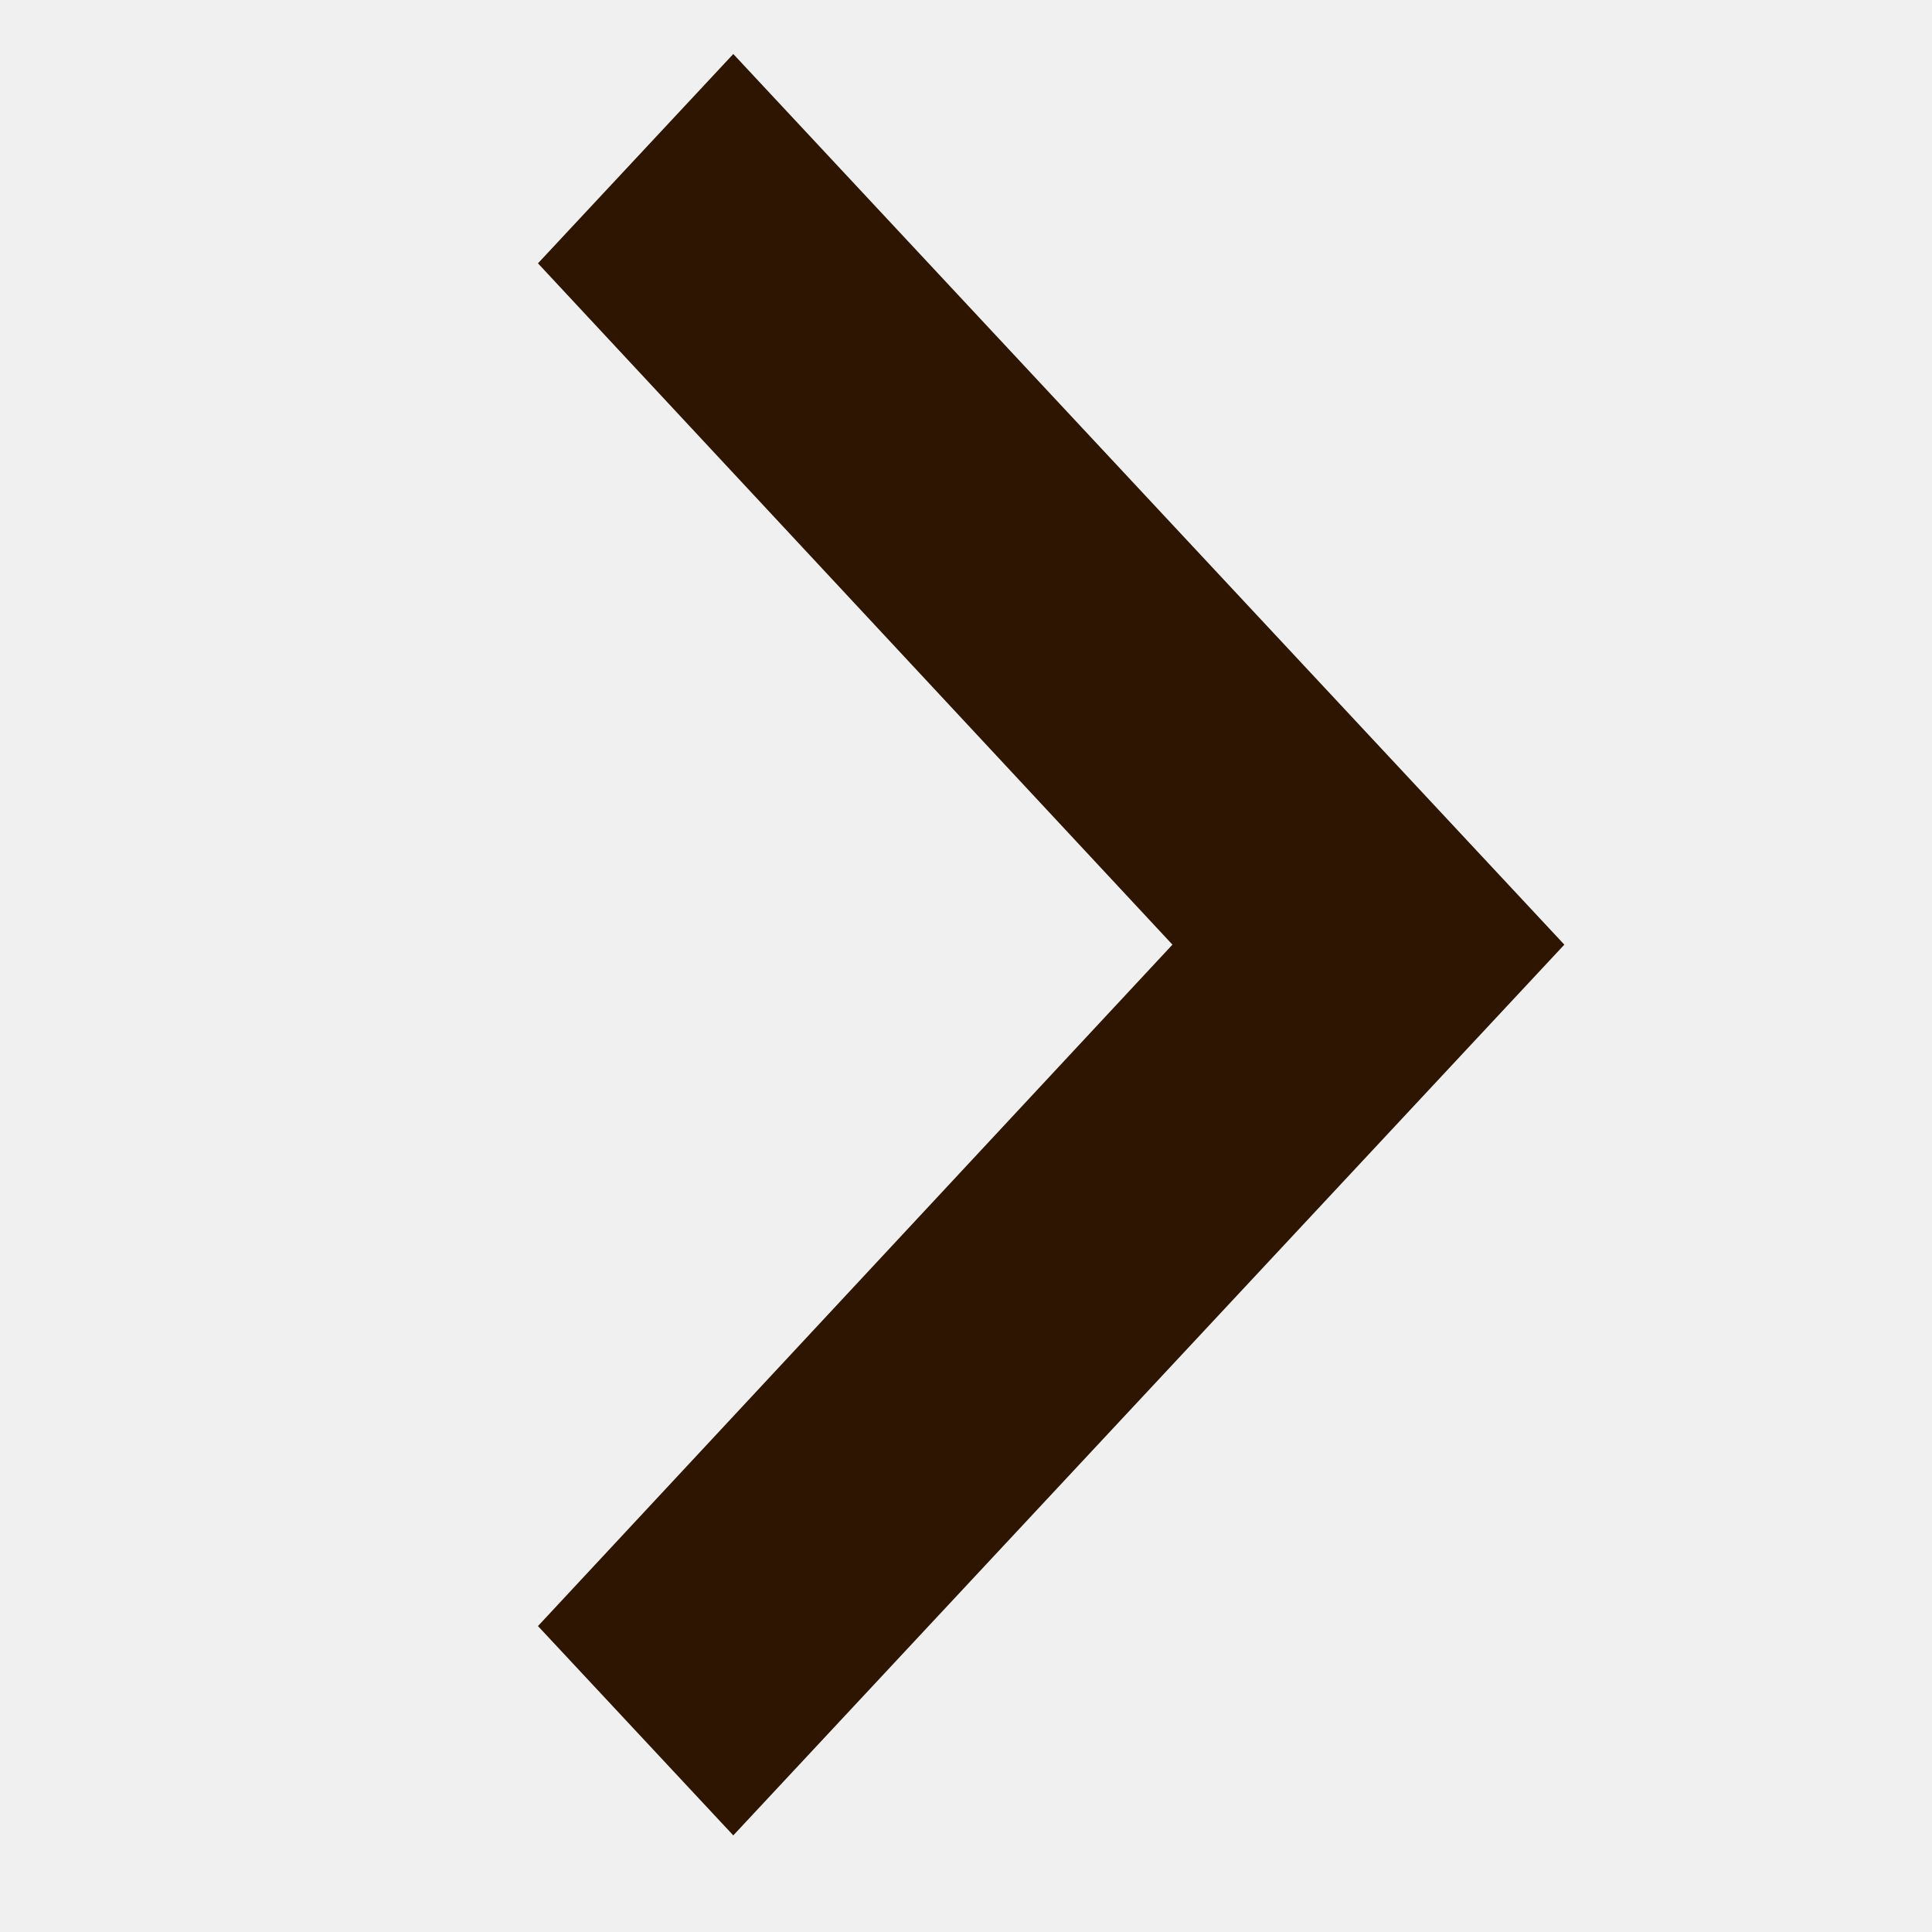
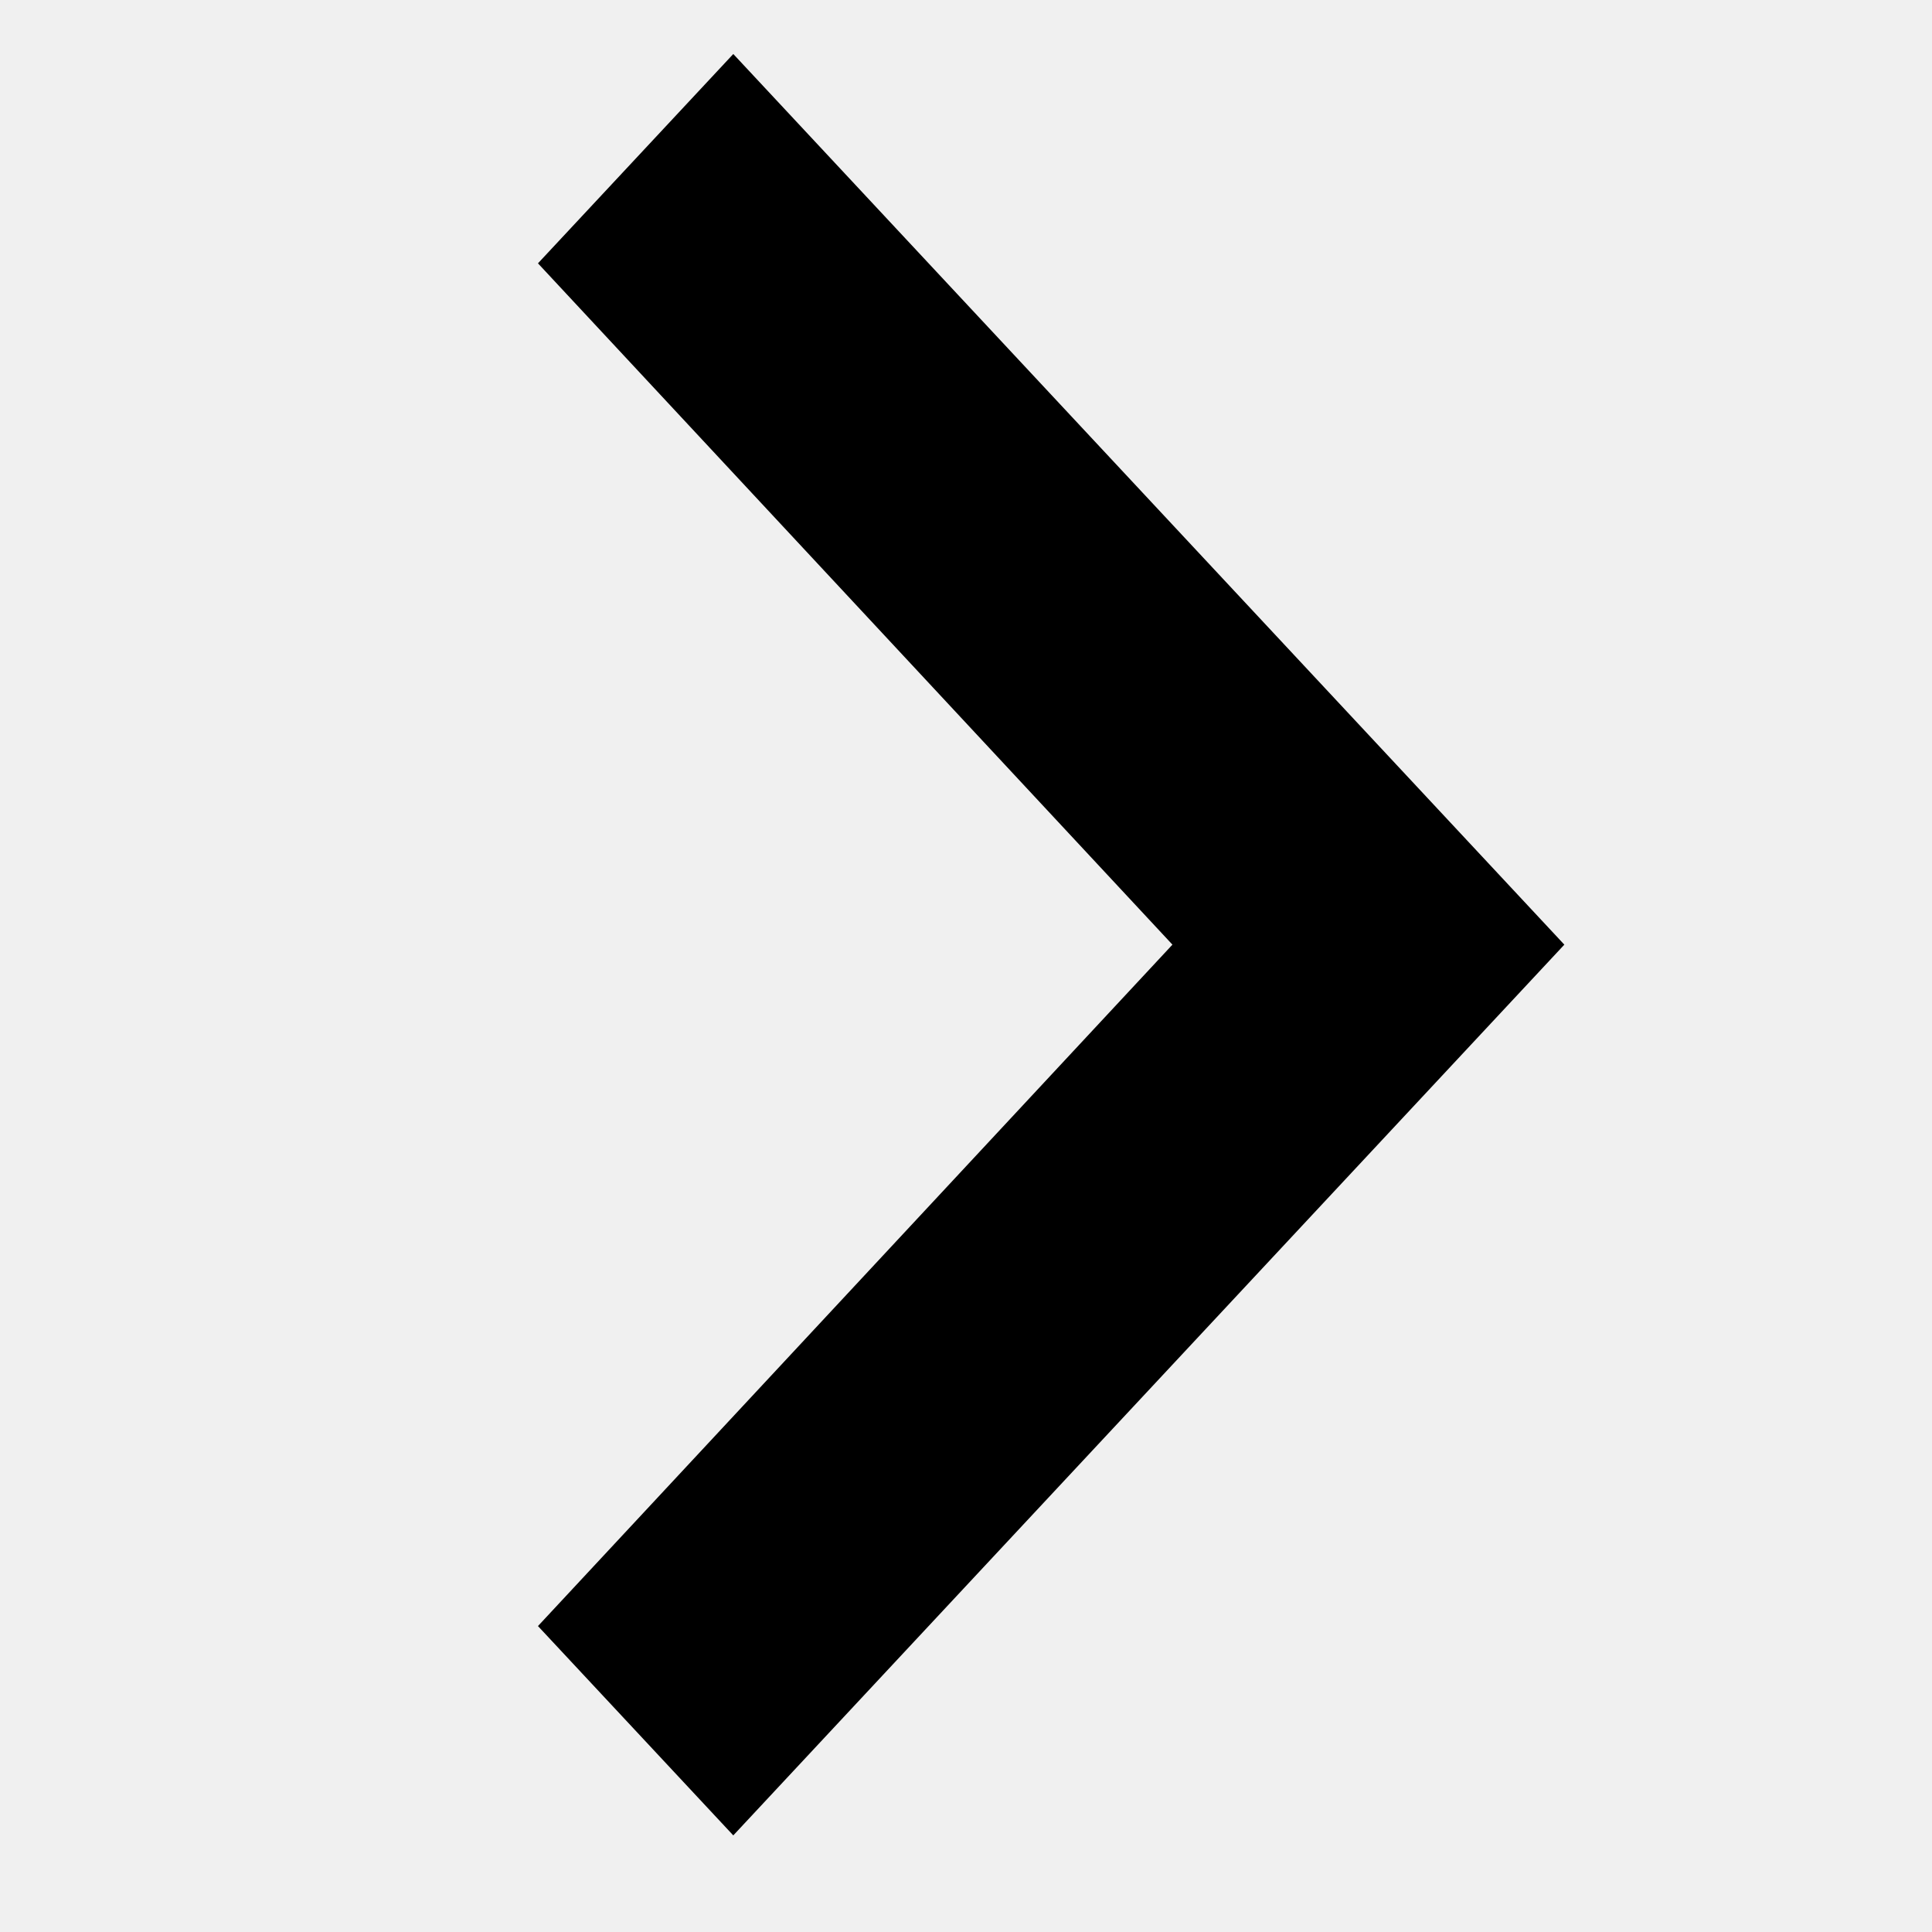
- <svg xmlns="http://www.w3.org/2000/svg" width="20" height="20" viewBox="0 0 20 20" fill="none">
+ <svg xmlns="http://www.w3.org/2000/svg" width="20" height="20" viewBox="0 0 20 20">
  <g clip-path="url(#clip0_5573_604)">
-     <path d="M7.591 0.559L5.569 2.726L12.137 9.779L5.569 16.833L7.591 19L16.194 9.779L7.591 0.559Z" fill="#2D1502" />
+     <path d="M7.591 0.559L5.569 2.726L12.137 9.779L5.569 16.833L7.591 19L16.194 9.779L7.591 0.559Z" fill="currentColor" />
  </g>
  <defs>
    <clipPath id="clip0_5573_604">
      <rect width="12" height="19" fill="white" transform="translate(5)" />
    </clipPath>
  </defs>
</svg>
